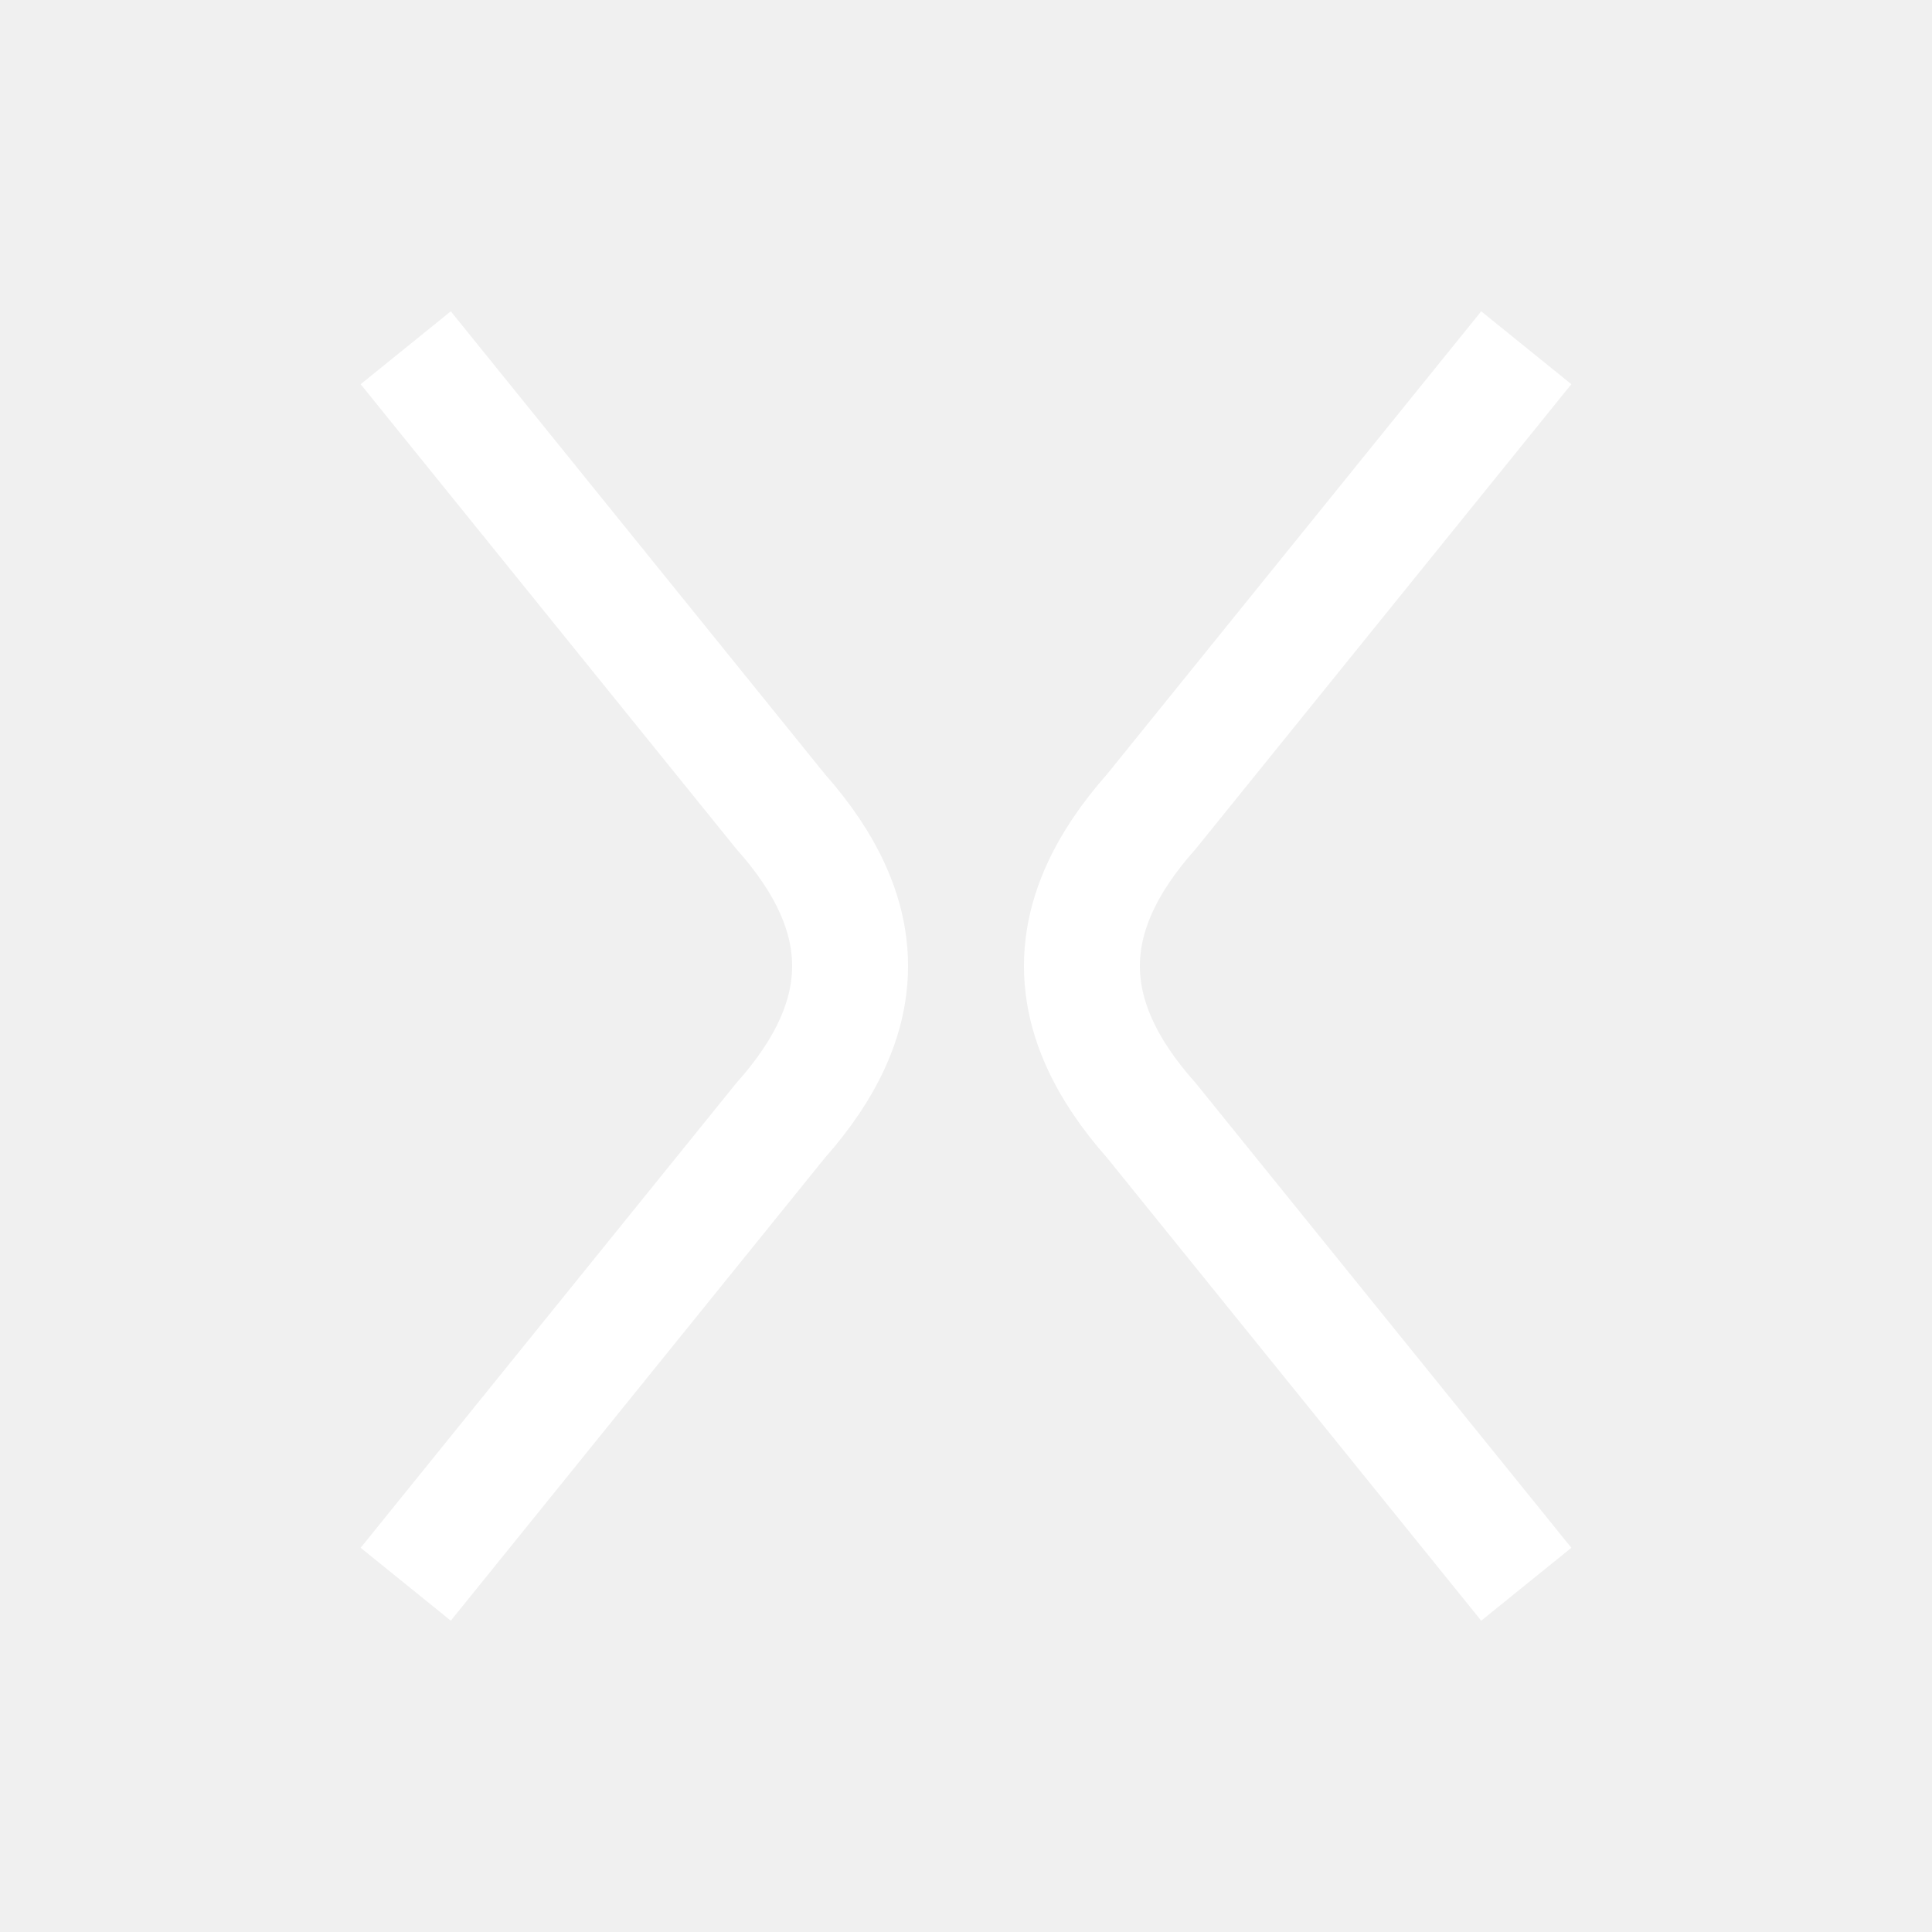
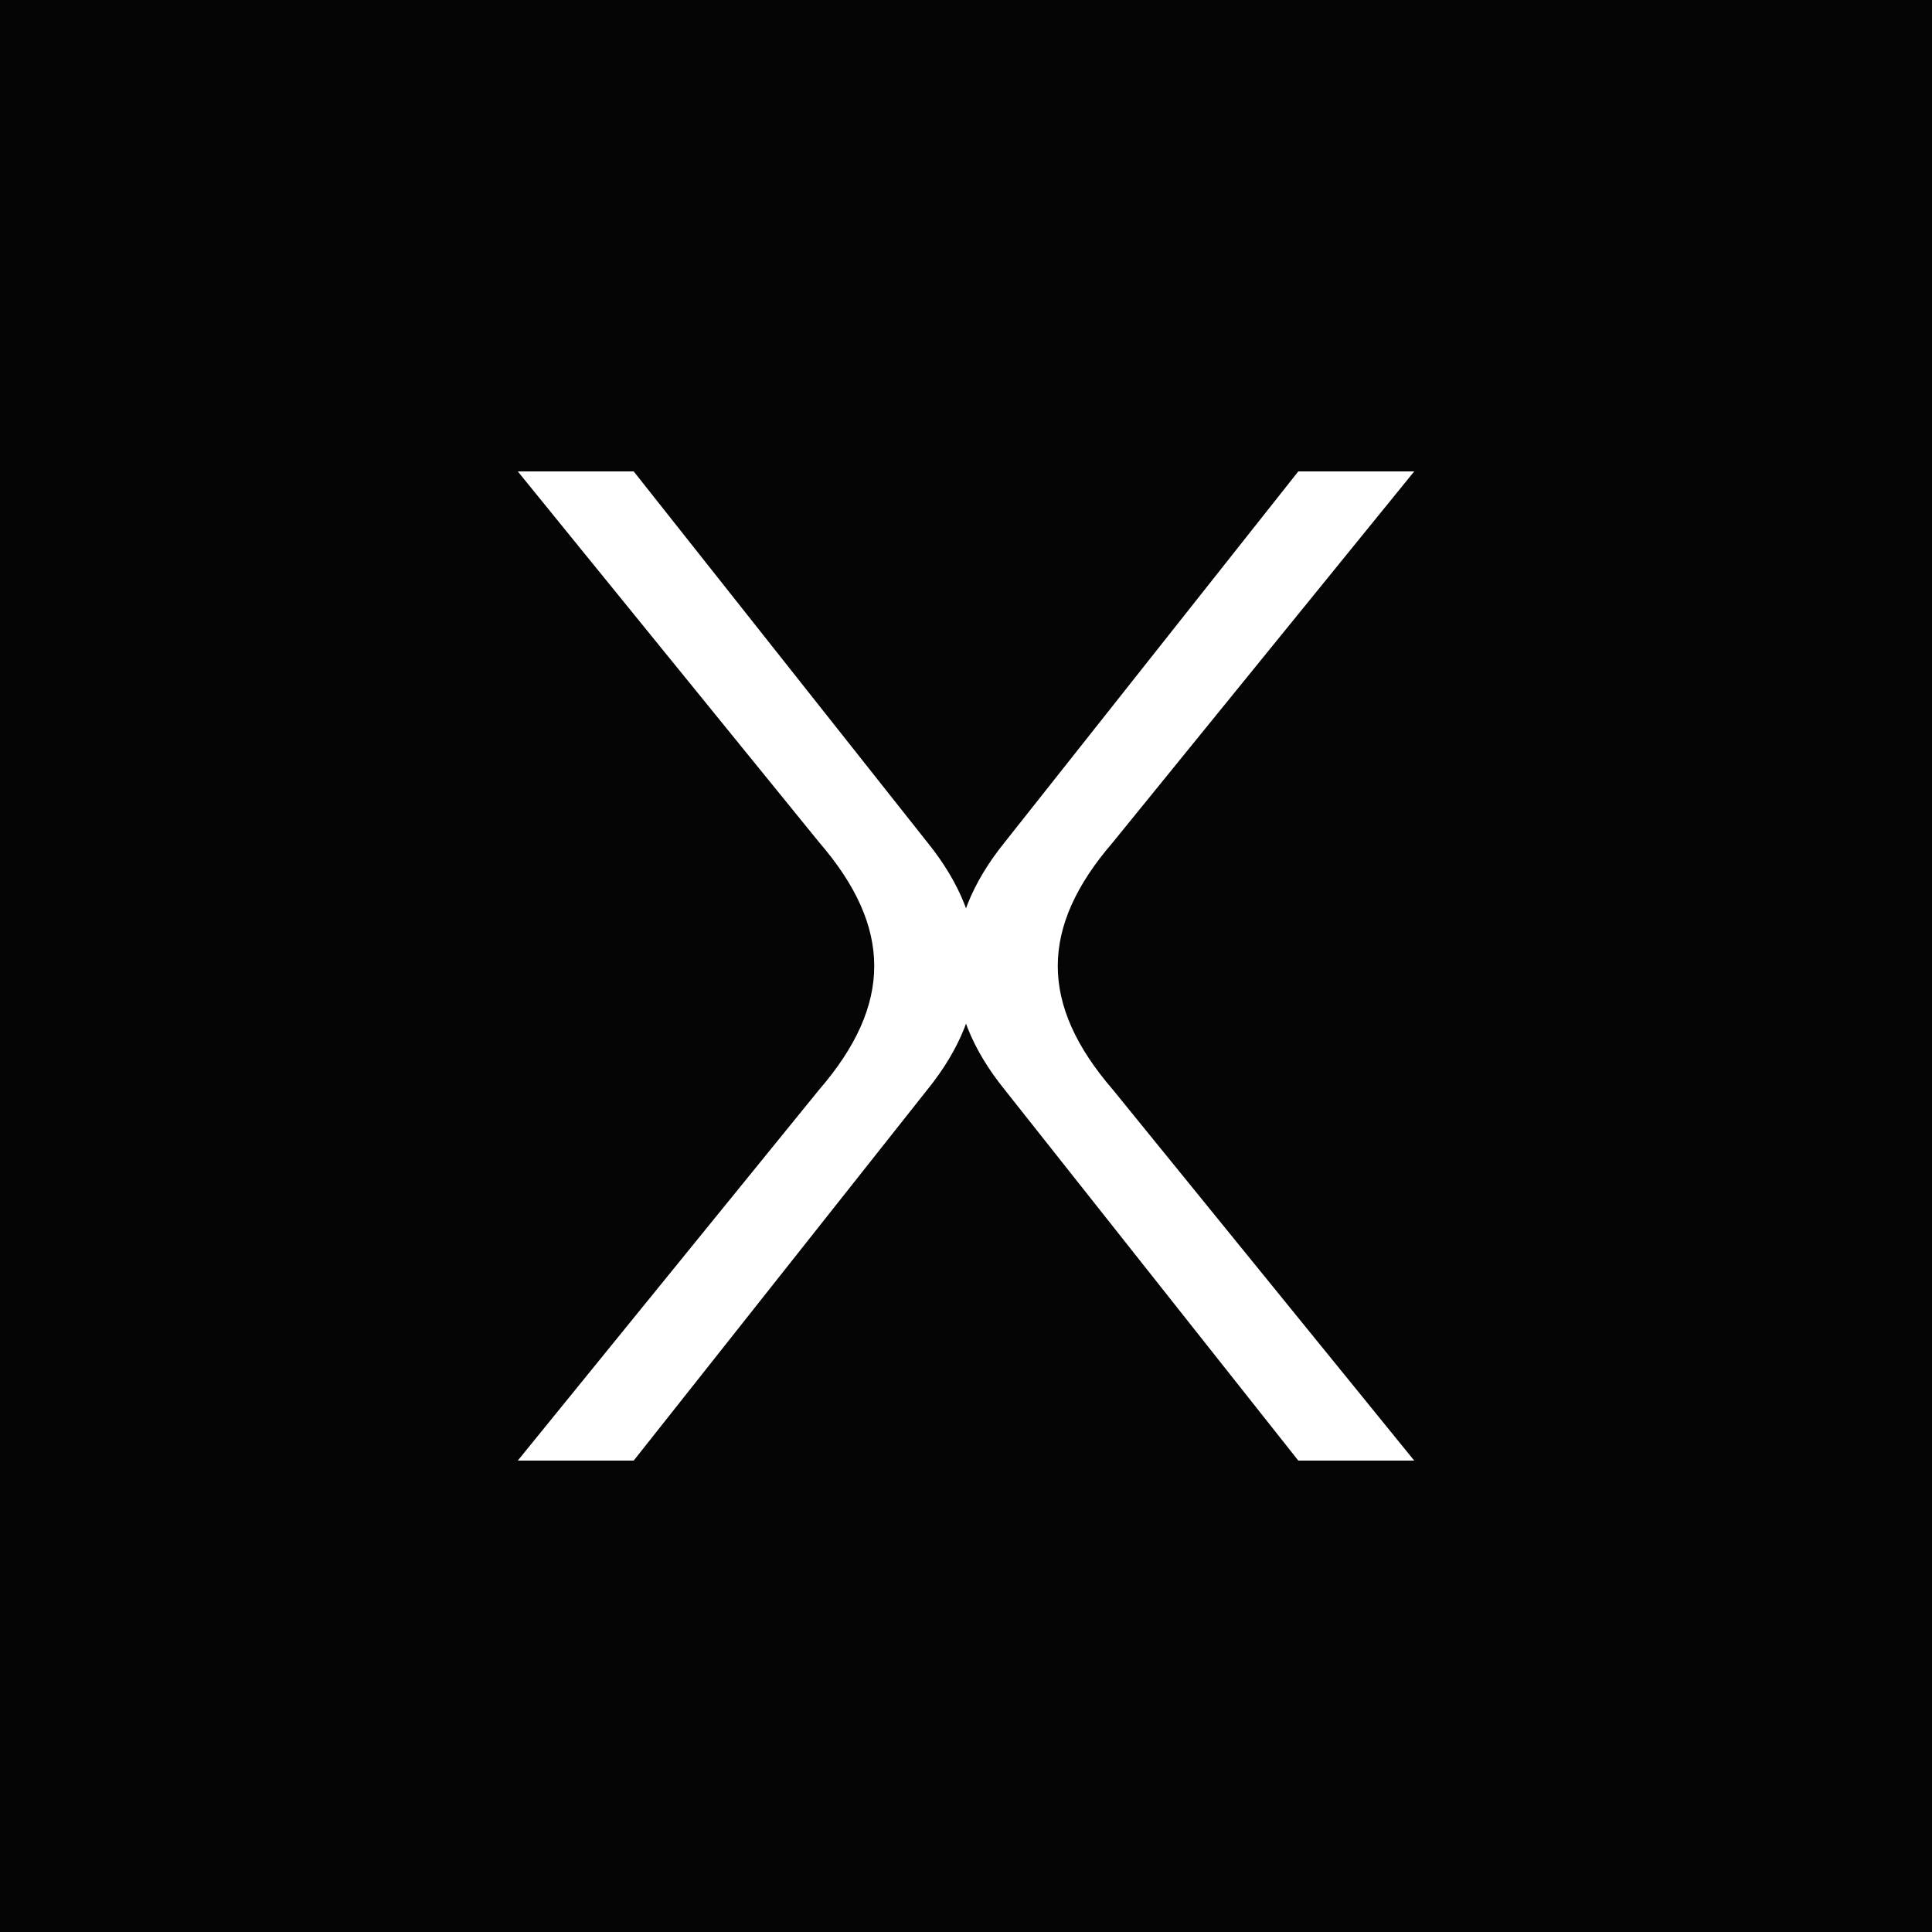
<svg xmlns="http://www.w3.org/2000/svg" viewBox="0 0 500 500" role="img" aria-labelledby="title">
-   <g fill="none" stroke="#ffffff" stroke-width="30" stroke-linecap="butt" stroke-linejoin="round">
-     <path d="M105 90 L202 210 C226 237 226 263 202 290 L105 410" />
-     <path d="M395 90 L298 210 C274 237 274 263 298 290 L395 410" />
+   <rect width="500" height="500" fill="#050505" />
+   <g fill="#fff">
+     <path d="M134 122H164L240 218C257 239 257 261 240 282L164 378H134L212 282C231 260 231 240 212 218Z" />
+     <path d="M366 122H336L260 218C243 239 243 261 260 282L336 378H366L288 282C269 260 269 240 288 218Z" />
  </g>
</svg>
